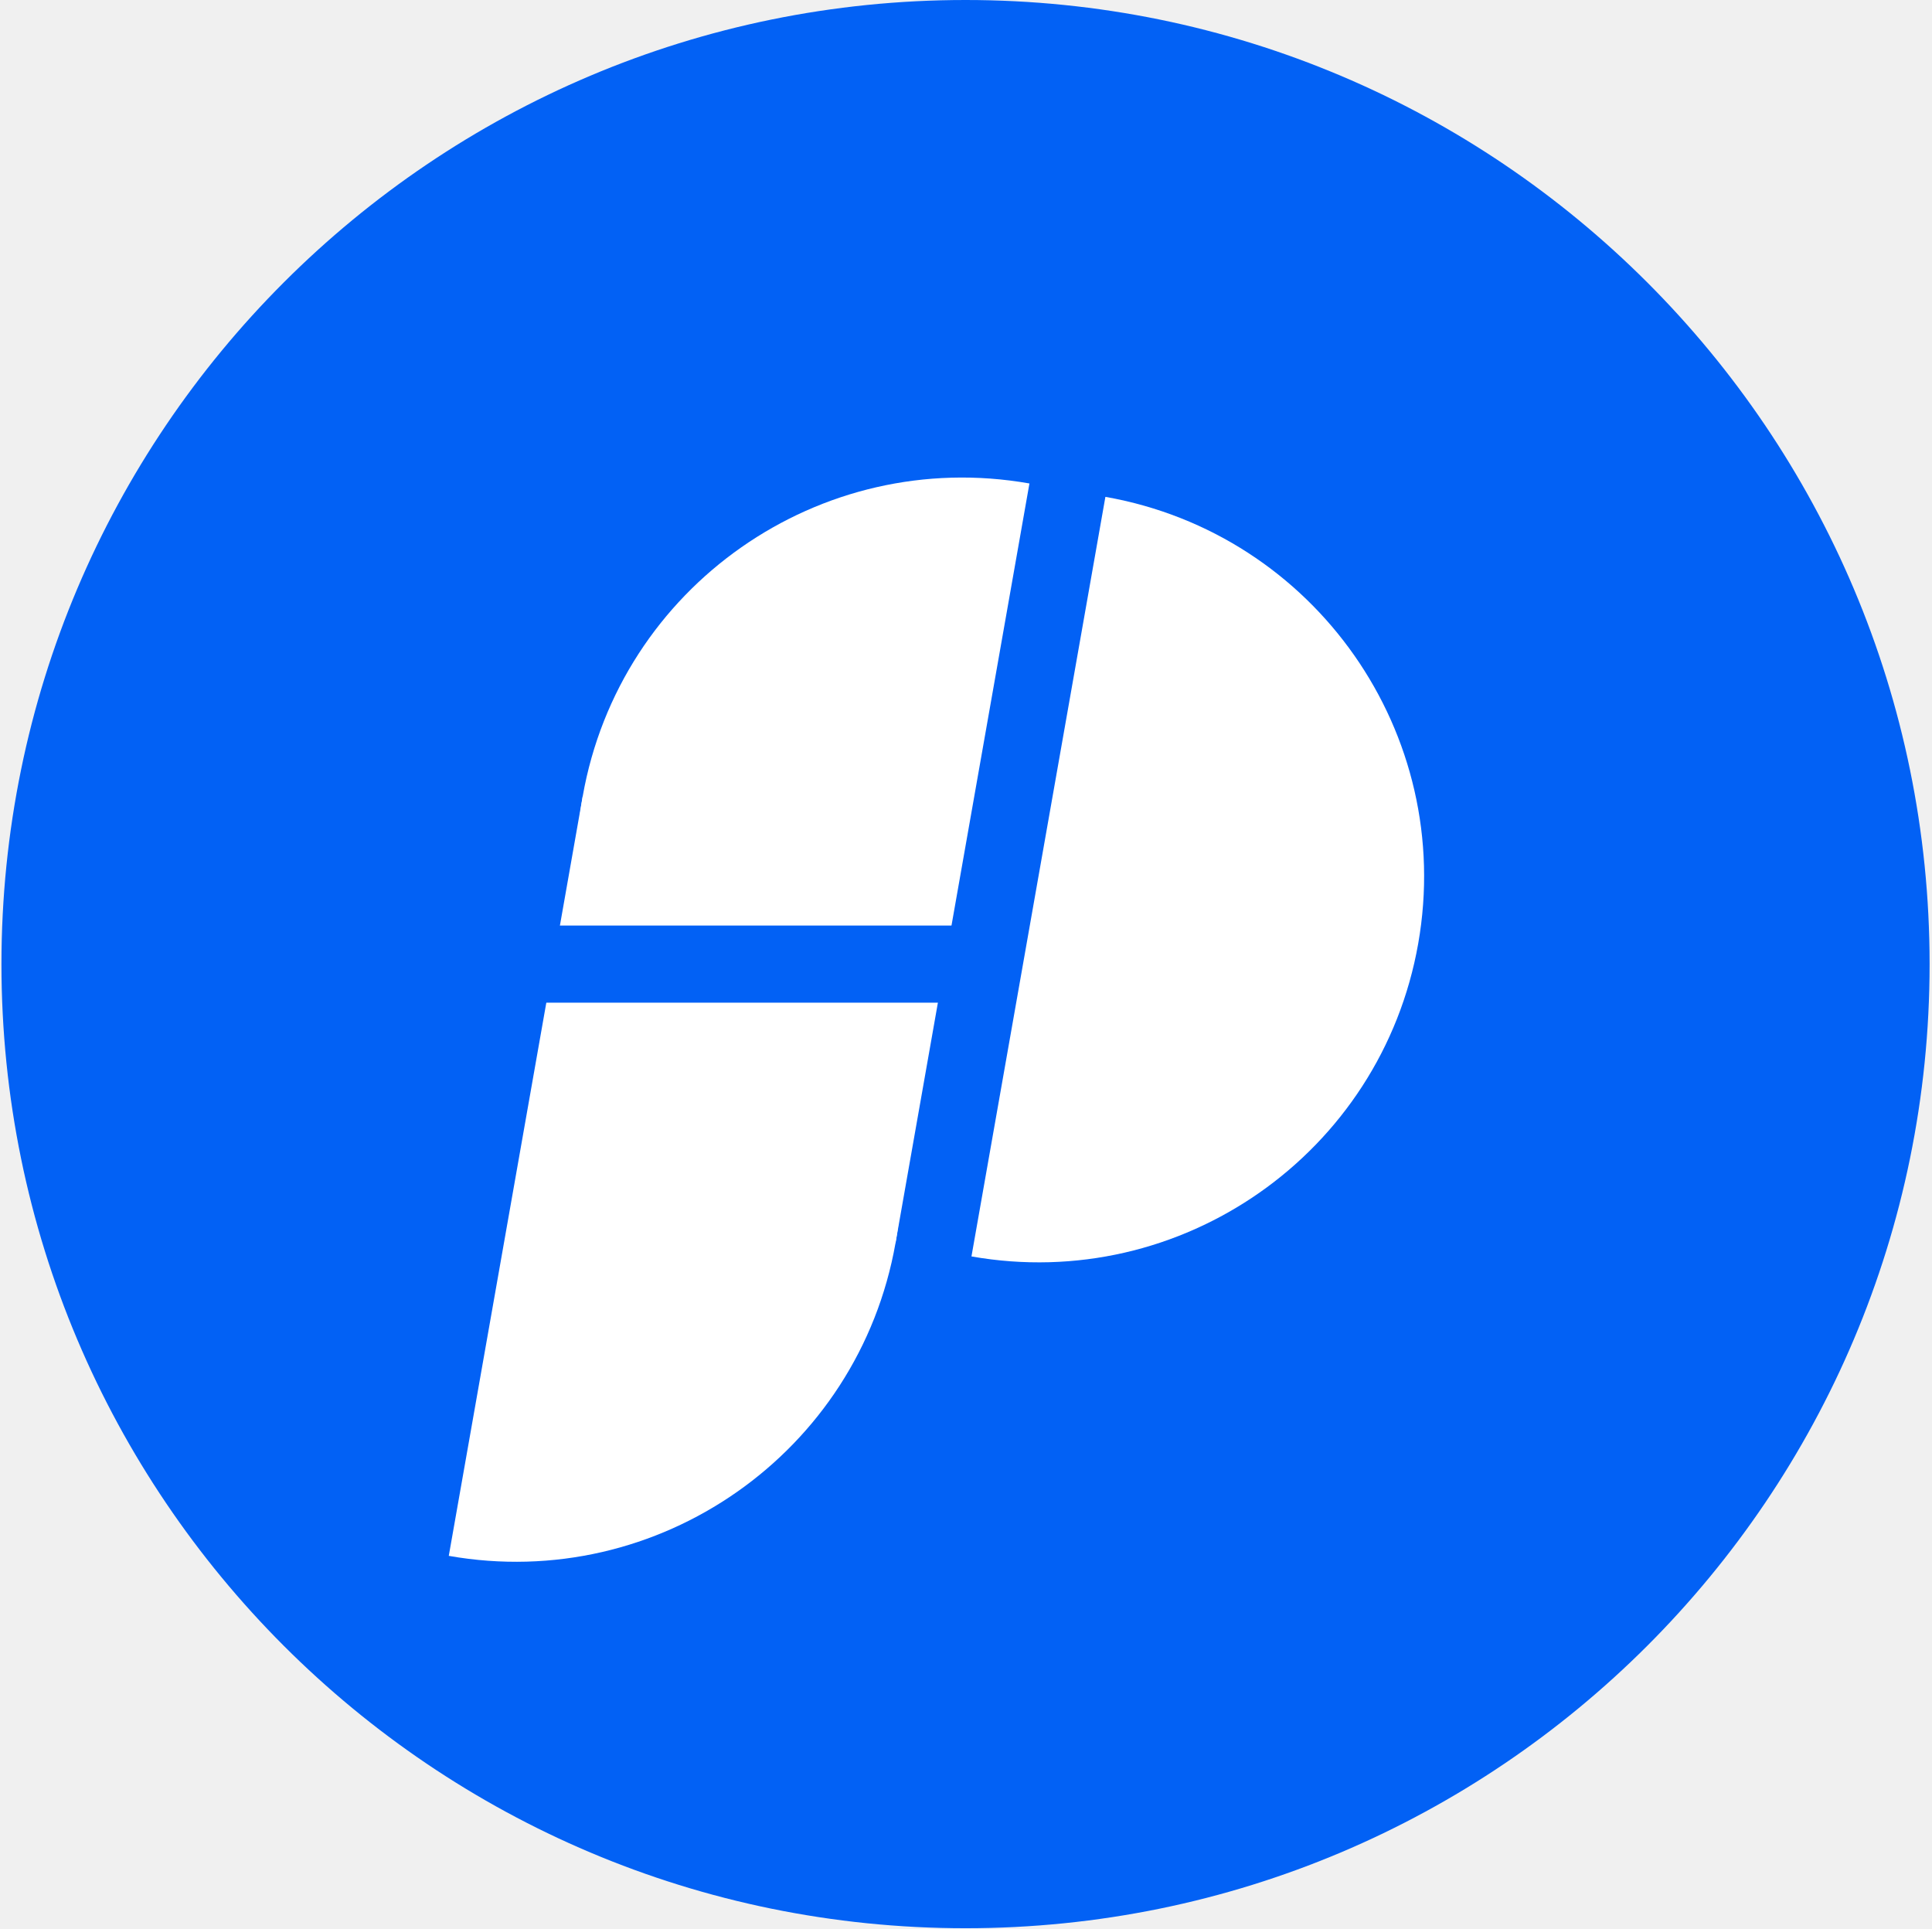
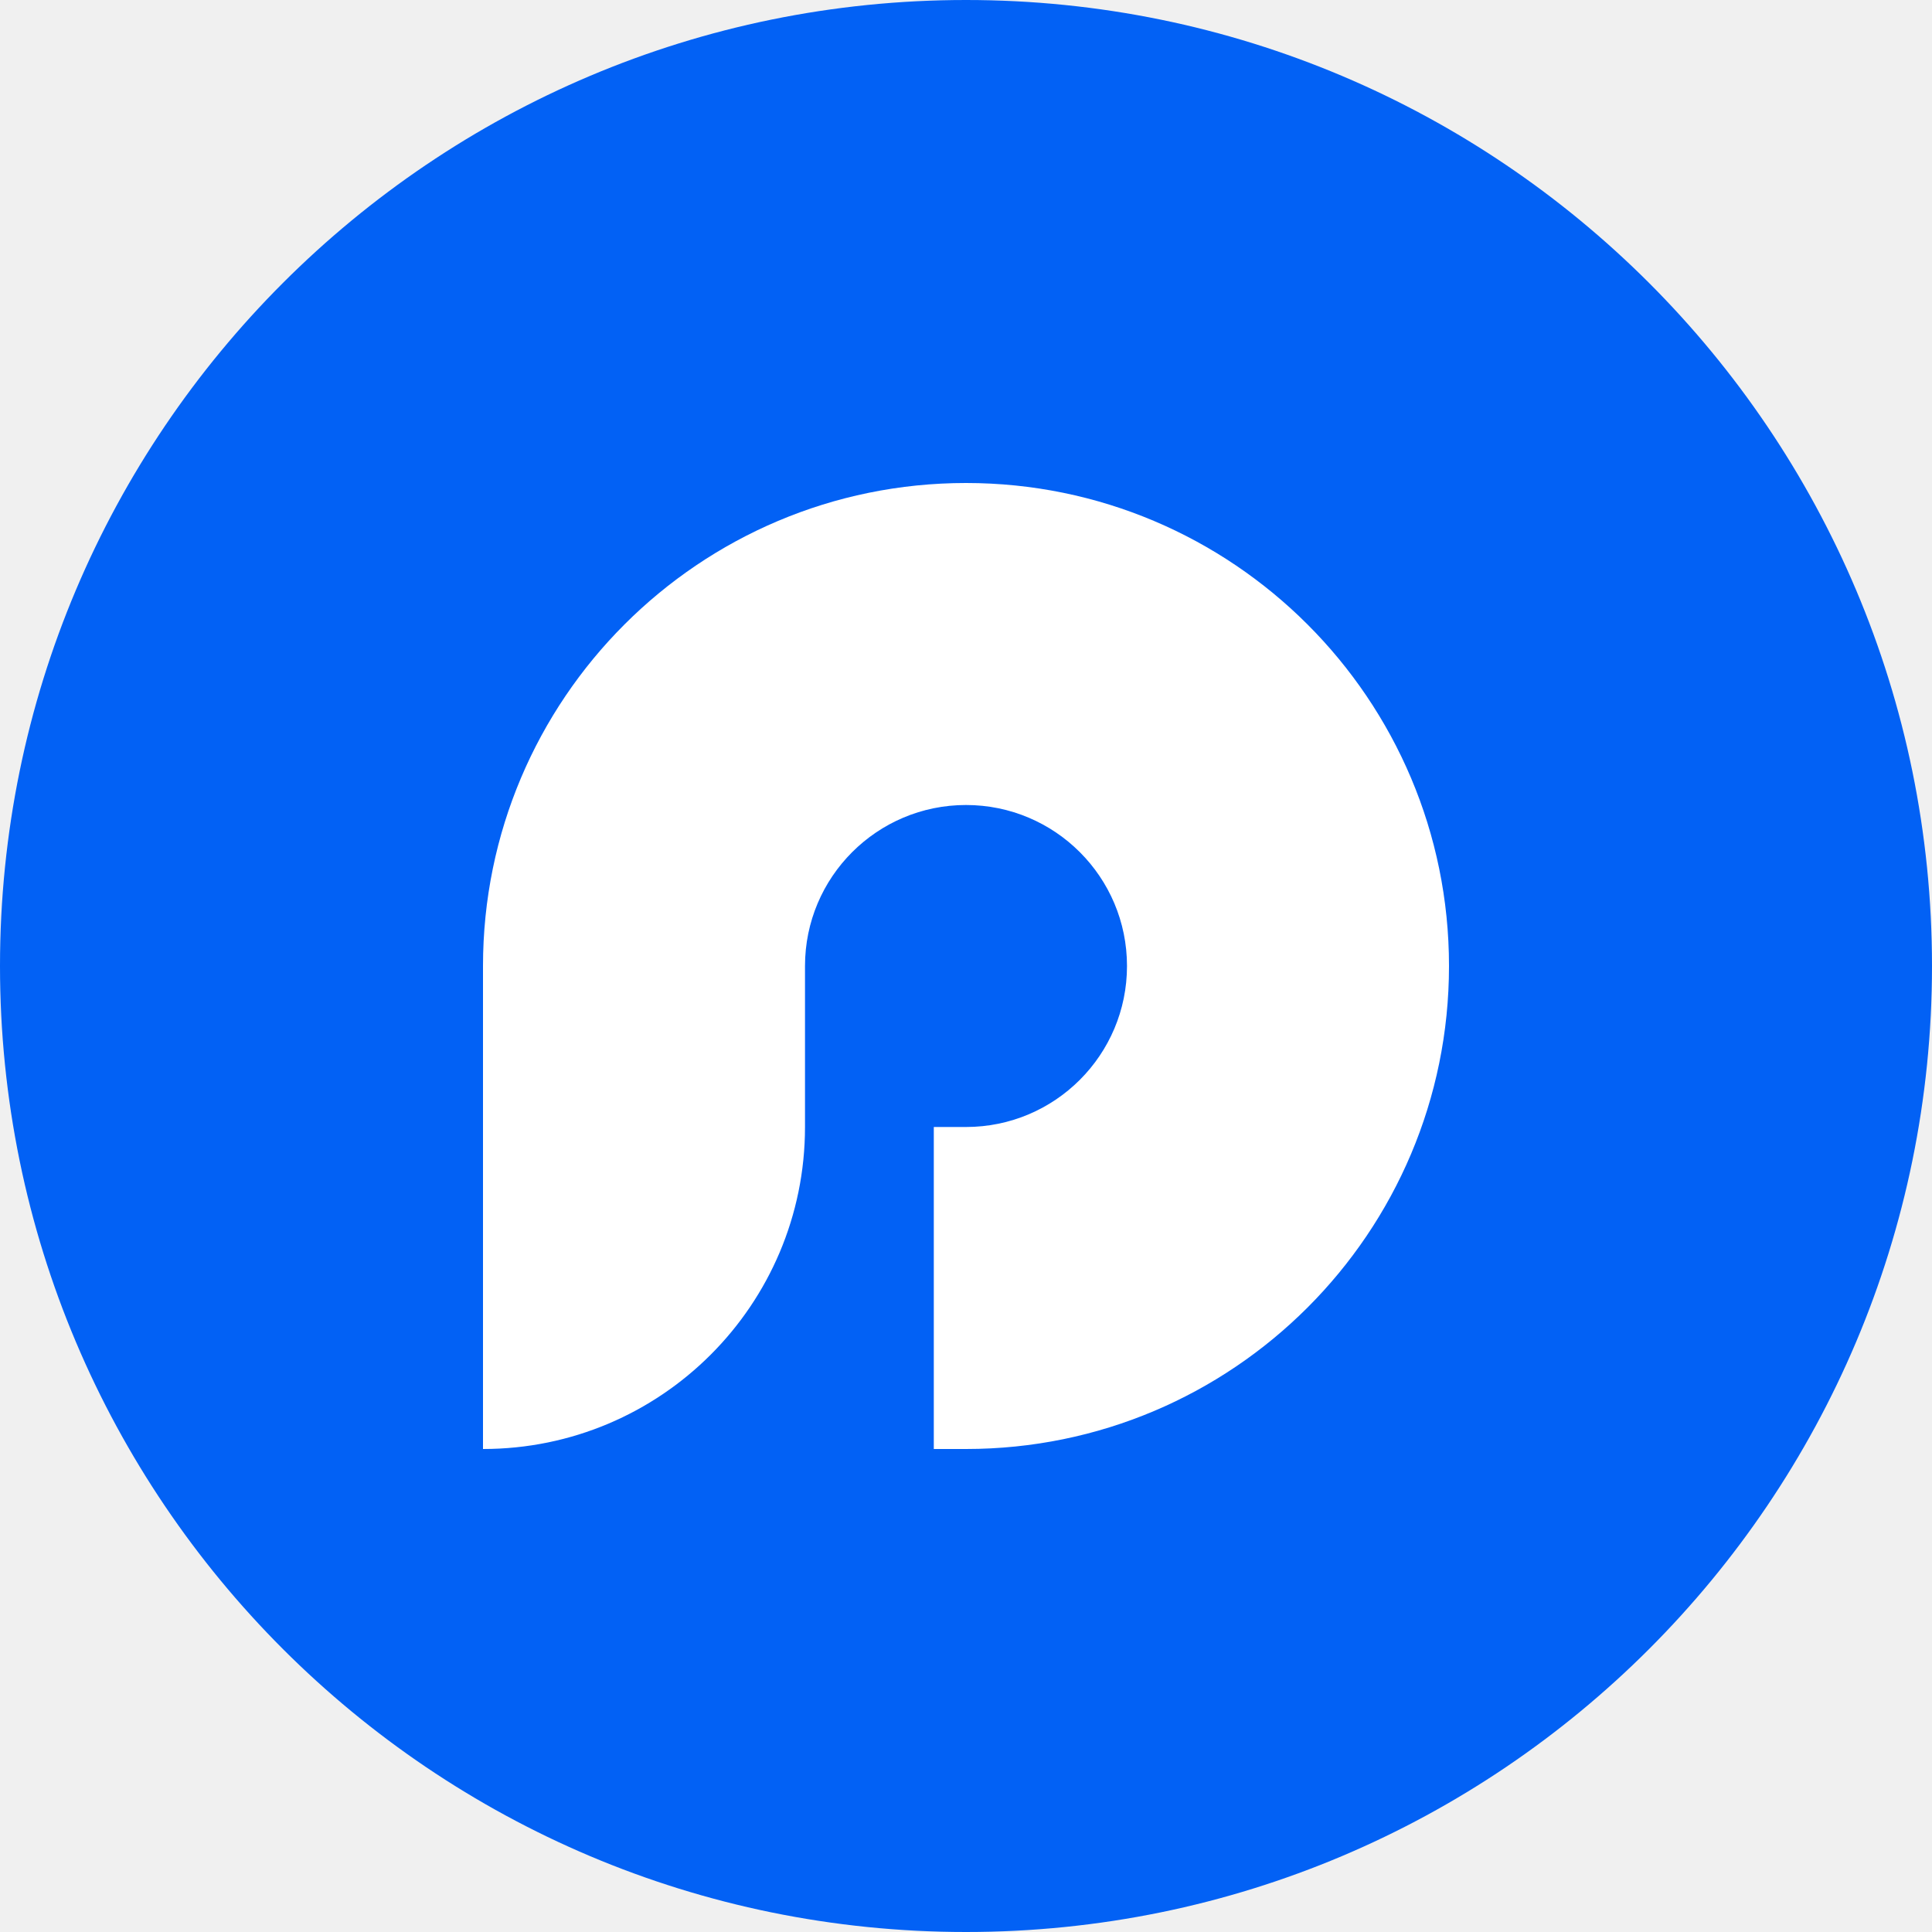
- <svg xmlns="http://www.w3.org/2000/svg" width="501" height="500" viewBox="0 0 501 500" fill="none">
-   <circle cx="250.377" cy="250" r="250" fill="#0261F5" />
-   <path fill-rule="evenodd" clip-rule="evenodd" d="M266.951 125.365C212.562 115.774 160.696 152.091 151.106 206.481C141.516 260.87 177.832 312.736 232.222 322.326L266.951 125.365Z" fill="white" />
-   <path fill-rule="evenodd" clip-rule="evenodd" d="M286.648 128.838C341.037 138.428 377.354 190.294 367.764 244.683C358.173 299.073 306.307 335.39 251.918 325.799L286.648 128.838Z" fill="white" />
-   <path fill-rule="evenodd" clip-rule="evenodd" d="M151.106 206.481C205.495 216.071 241.812 267.937 232.222 322.326C222.631 376.716 170.765 413.033 116.376 403.442L151.106 206.481Z" fill="white" />
-   <rect x="100" y="240" width="150" height="20" fill="#0261F5" />
+ <svg xmlns="http://www.w3.org/2000/svg" width="600" height="600" viewBox="0 0 600 600" fill="none">
+   <circle cx="300" cy="300" r="300" fill="#0261F5" />
+   <path fill-rule="evenodd" clip-rule="evenodd" d="M300 450C382.843 450 450 382.843 450 300C450 217.157 382.843 150 300 150C217.157 150 150 217.157 150 300V350V450C205.228 450 250 405.229 250 350V300C250 272.386 272.386 250 300 250C327.614 250 350 272.386 350 300C350 327.614 327.614 350 300 350H290V450H300Z" fill="white" />
</svg>
